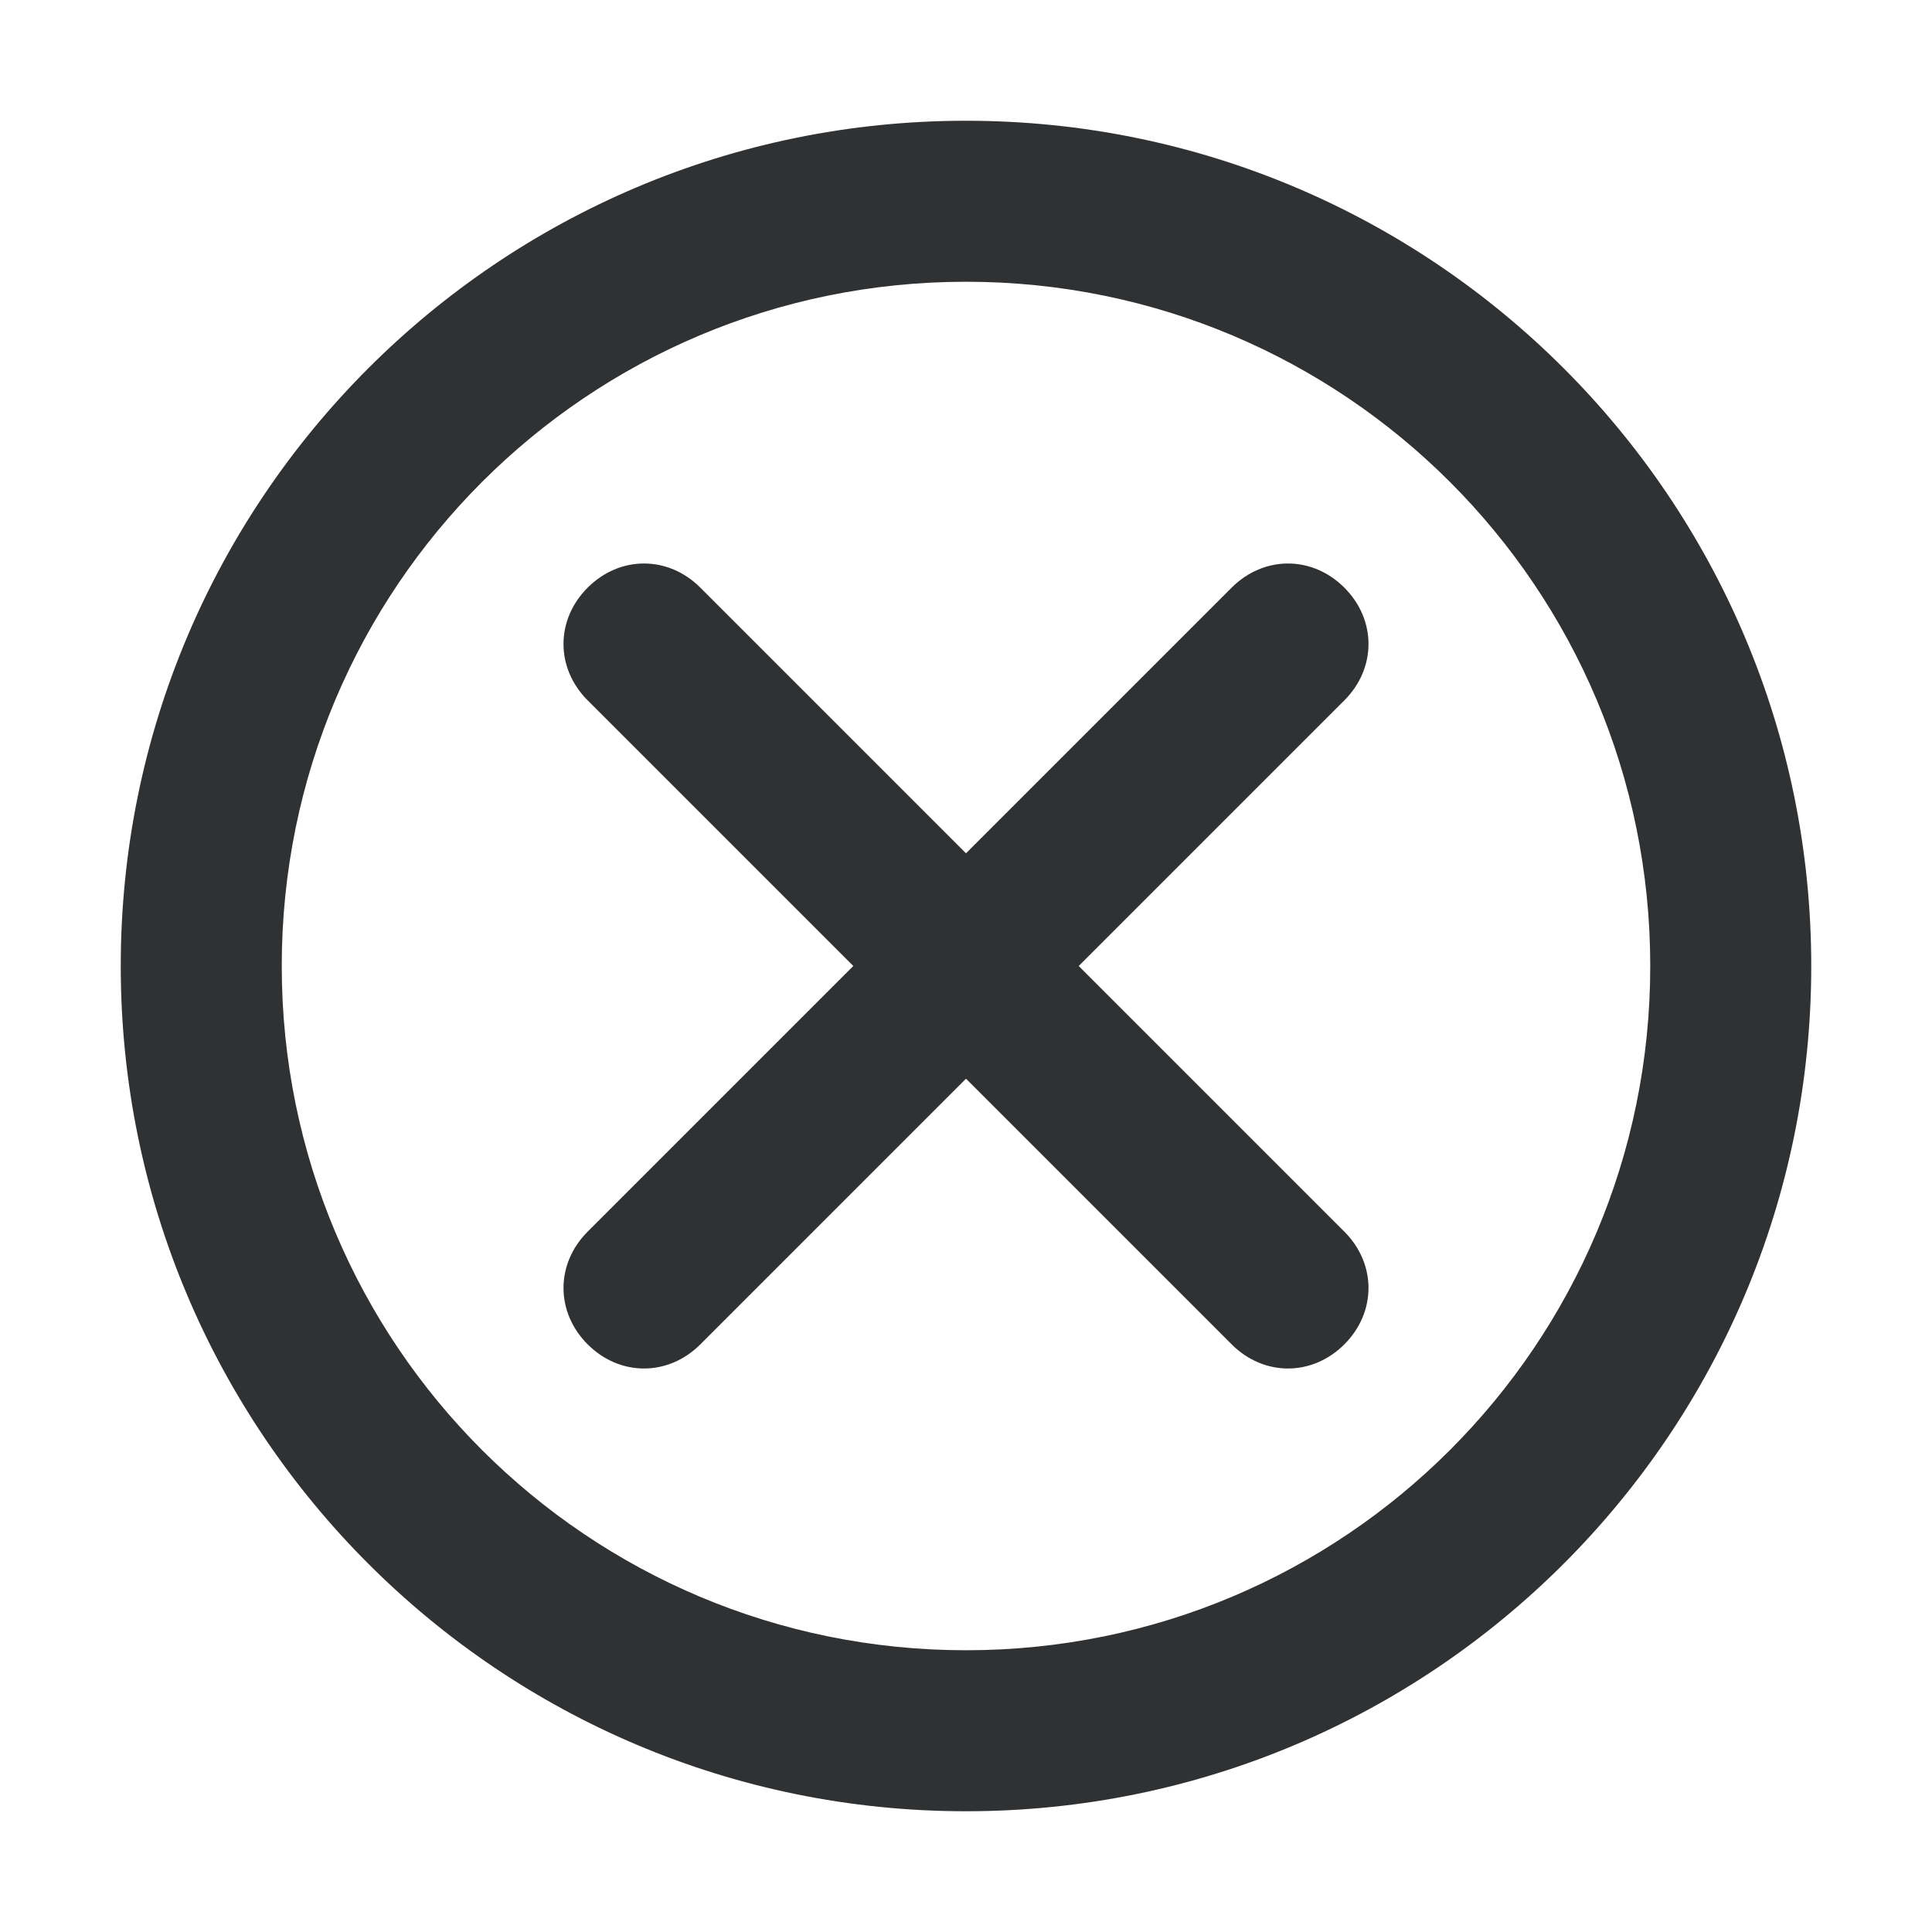
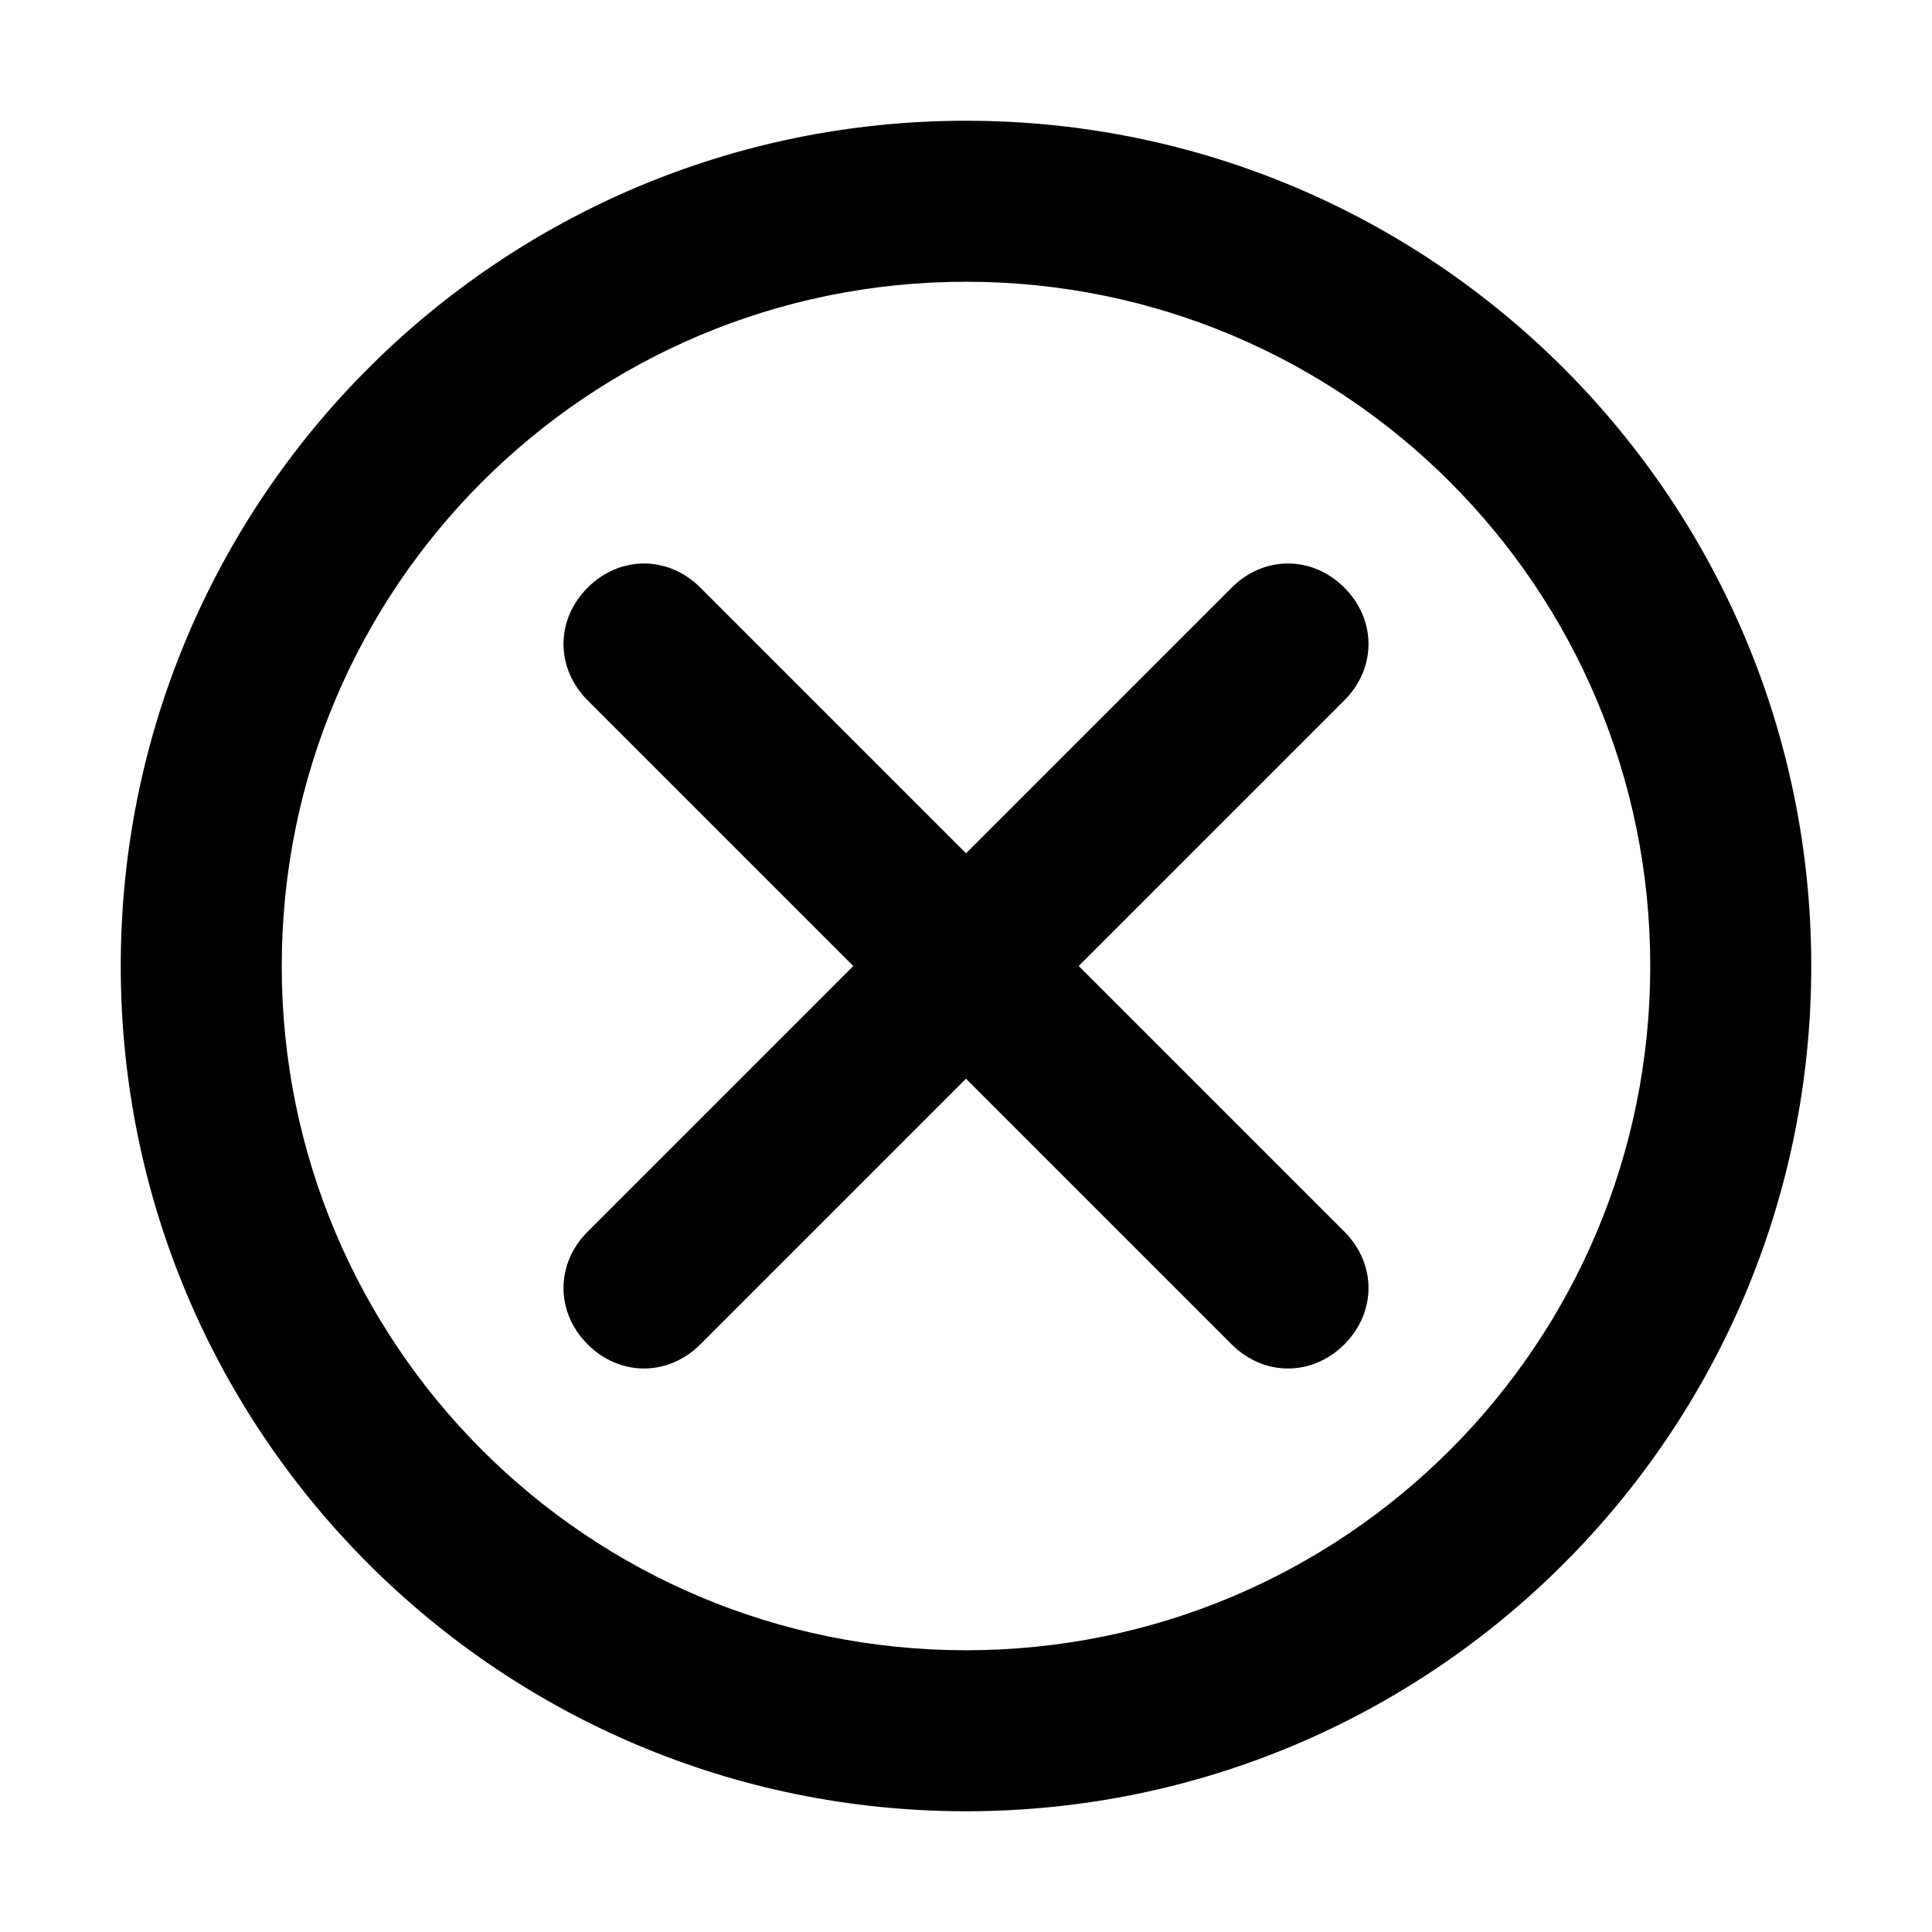
<svg xmlns="http://www.w3.org/2000/svg" class="icon" style="width: 1em;height: 1em;vertical-align: middle;fill: currentColor;overflow: hidden;" viewBox="0 0 1024 1024" version="1.1" p-id="538">
-   <path d="M311.467 311.467c17.067-17.067 42.667-17.067 59.733 0l140.8 140.8 140.8-140.8c17.067-17.067 42.667-17.067 59.733 0 17.067 17.067 17.067 42.667 0 59.733L571.733 512l140.8 140.8c17.067 17.067 17.067 42.667 0 59.733-17.067 17.067-42.667 17.067-59.733 0L512 571.733l-140.8 140.8c-17.067 17.067-42.667 17.067-59.733 0-17.067-17.067-17.067-42.667 0-59.733l140.8-140.8-140.8-140.8c-17.067-17.067-17.067-42.667 0-59.733z" fill="#303133" p-id="539" />
-   <path d="M512 64C264.533 64 64 264.533 64 512S264.533 960 512 960 960 759.467 960 512 759.467 64 512 64z m0 810.667c-200.533 0-362.667-162.133-362.667-362.667S311.467 149.333 512 149.333s362.667 162.133 362.667 362.667-162.133 362.667-362.667 362.667z" fill="#303133" p-id="540" />
+   <path d="M311.467 311.467c17.067-17.067 42.667-17.067 59.733 0l140.8 140.8 140.8-140.8c17.067-17.067 42.667-17.067 59.733 0 17.067 17.067 17.067 42.667 0 59.733L571.733 512l140.8 140.8c17.067 17.067 17.067 42.667 0 59.733-17.067 17.067-42.667 17.067-59.733 0L512 571.733l-140.8 140.8c-17.067 17.067-42.667 17.067-59.733 0-17.067-17.067-17.067-42.667 0-59.733l140.8-140.8-140.8-140.8c-17.067-17.067-17.067-42.667 0-59.733z" fill="currentColor" p-id="539" />
+   <path d="M512 64C264.533 64 64 264.533 64 512S264.533 960 512 960 960 759.467 960 512 759.467 64 512 64z m0 810.667c-200.533 0-362.667-162.133-362.667-362.667S311.467 149.333 512 149.333s362.667 162.133 362.667 362.667-162.133 362.667-362.667 362.667z" fill="currentColor" p-id="540" />
</svg>
